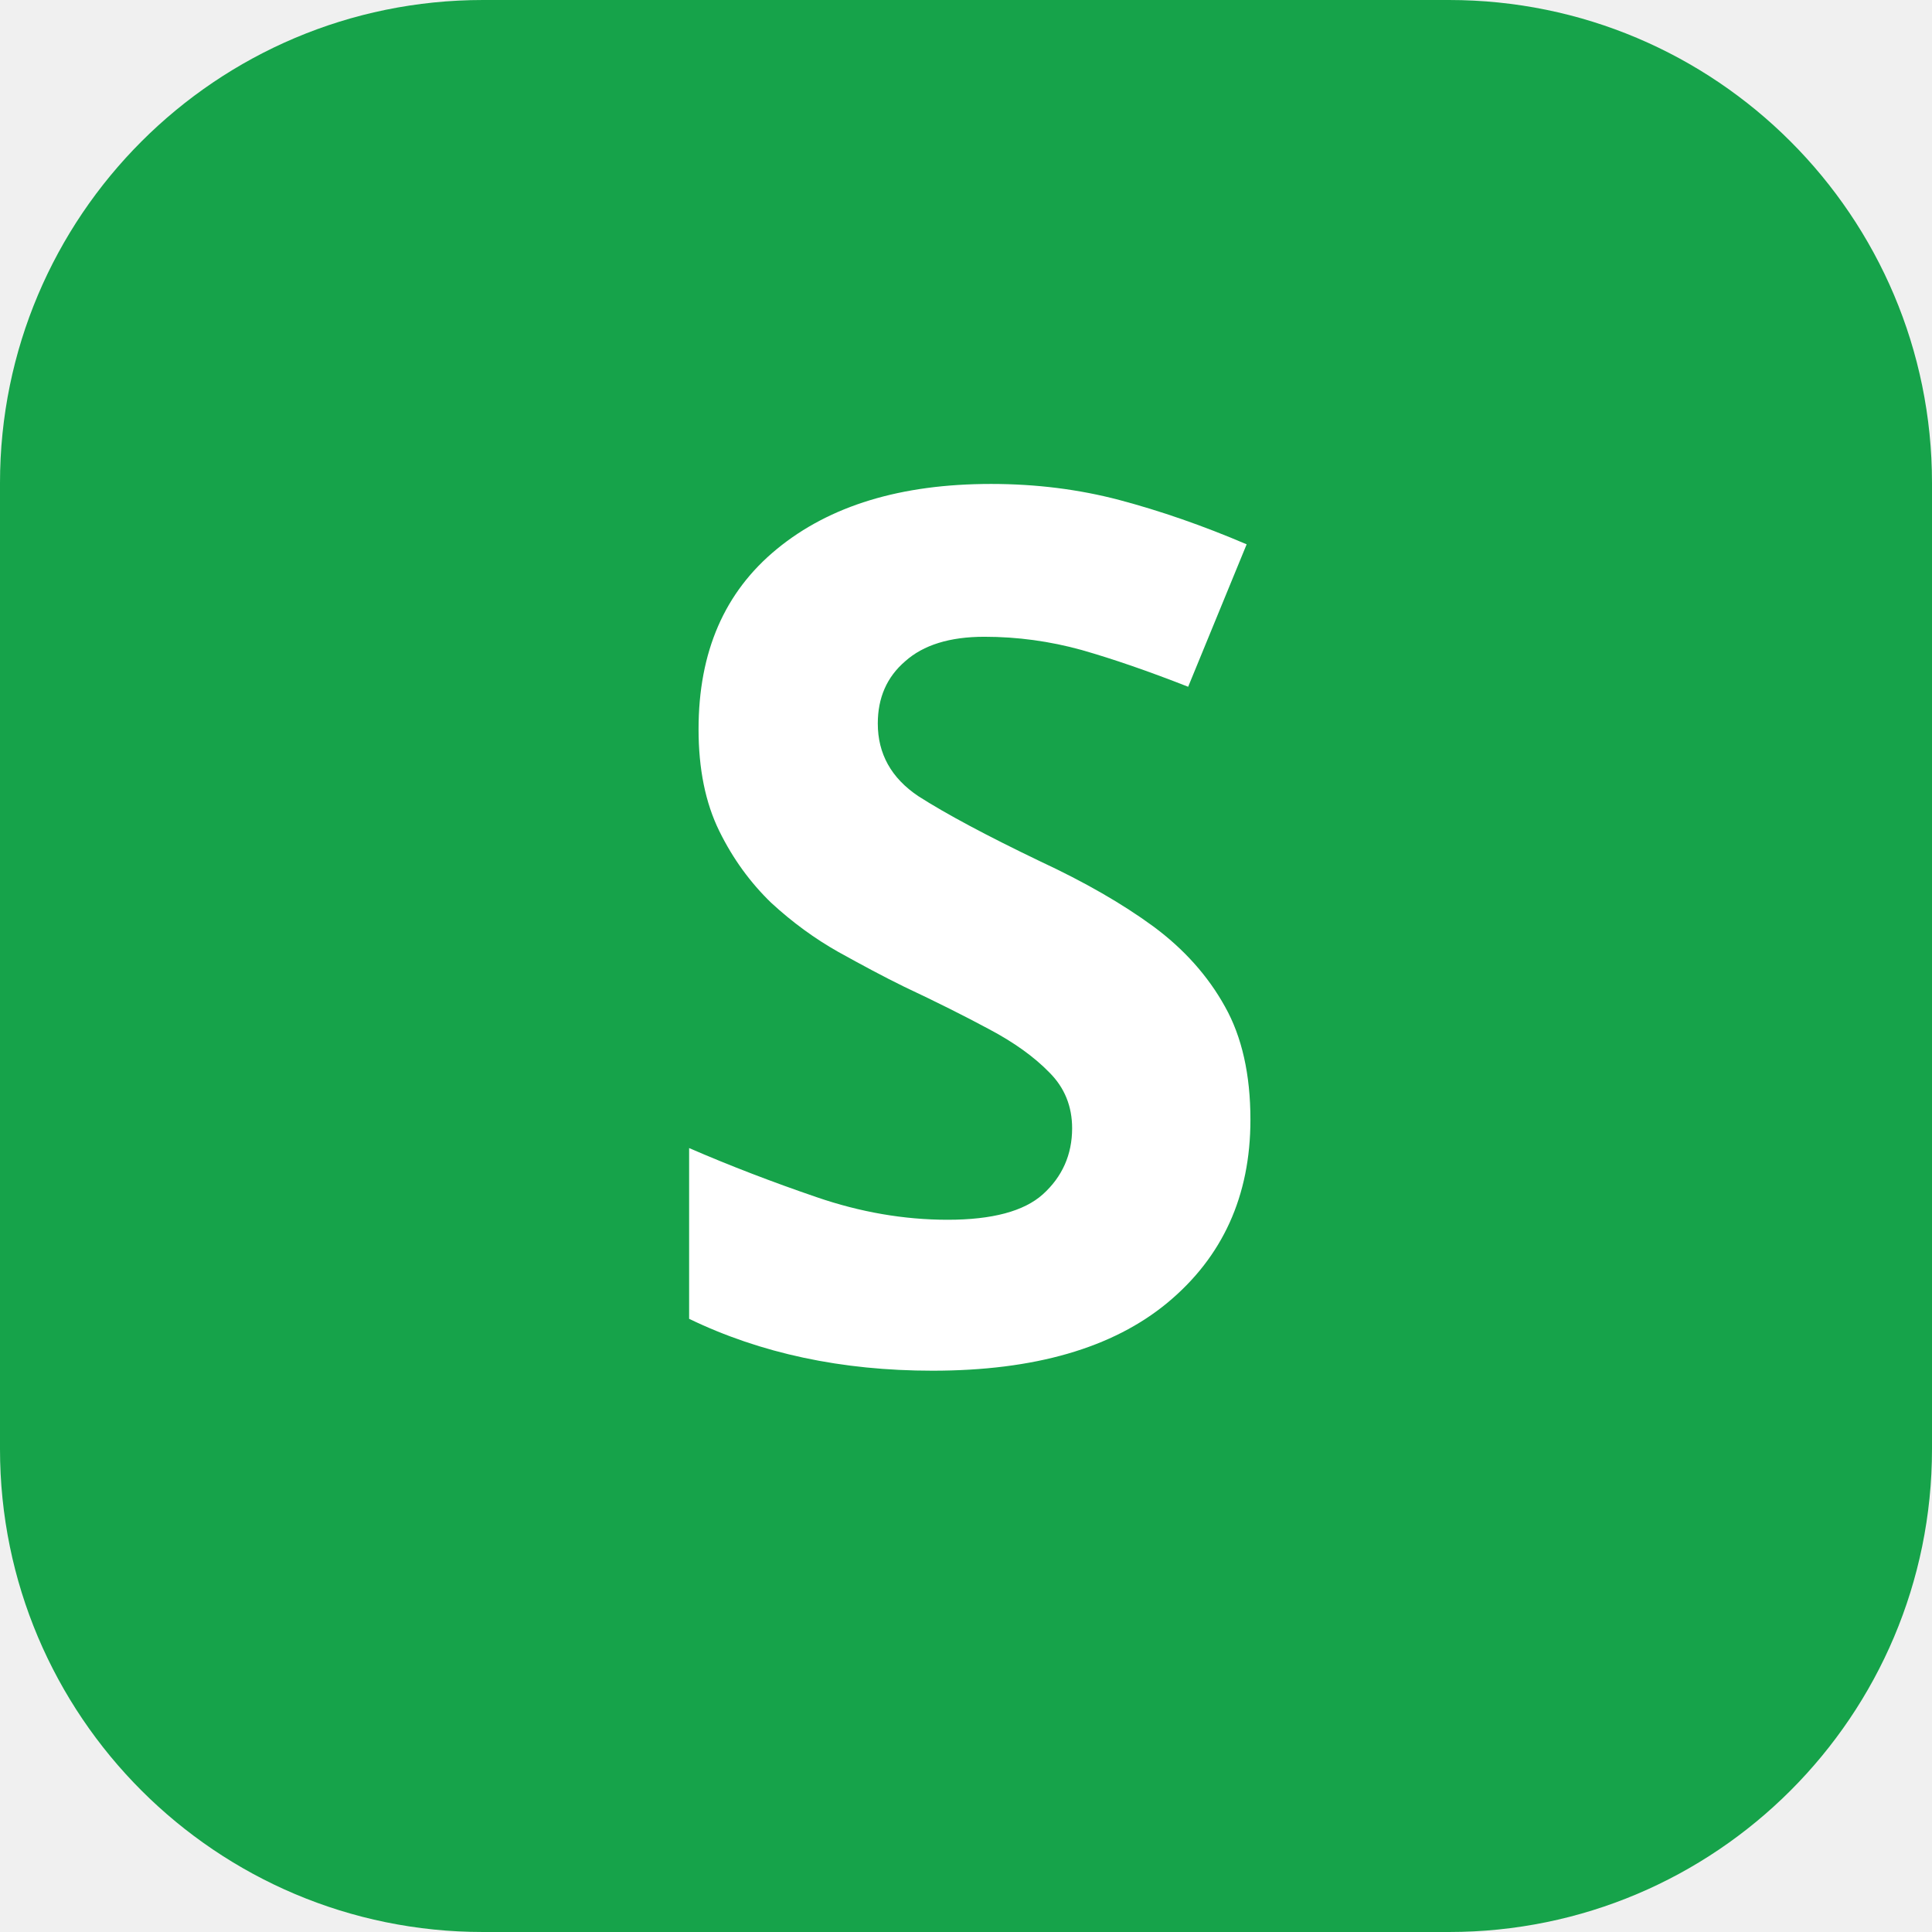
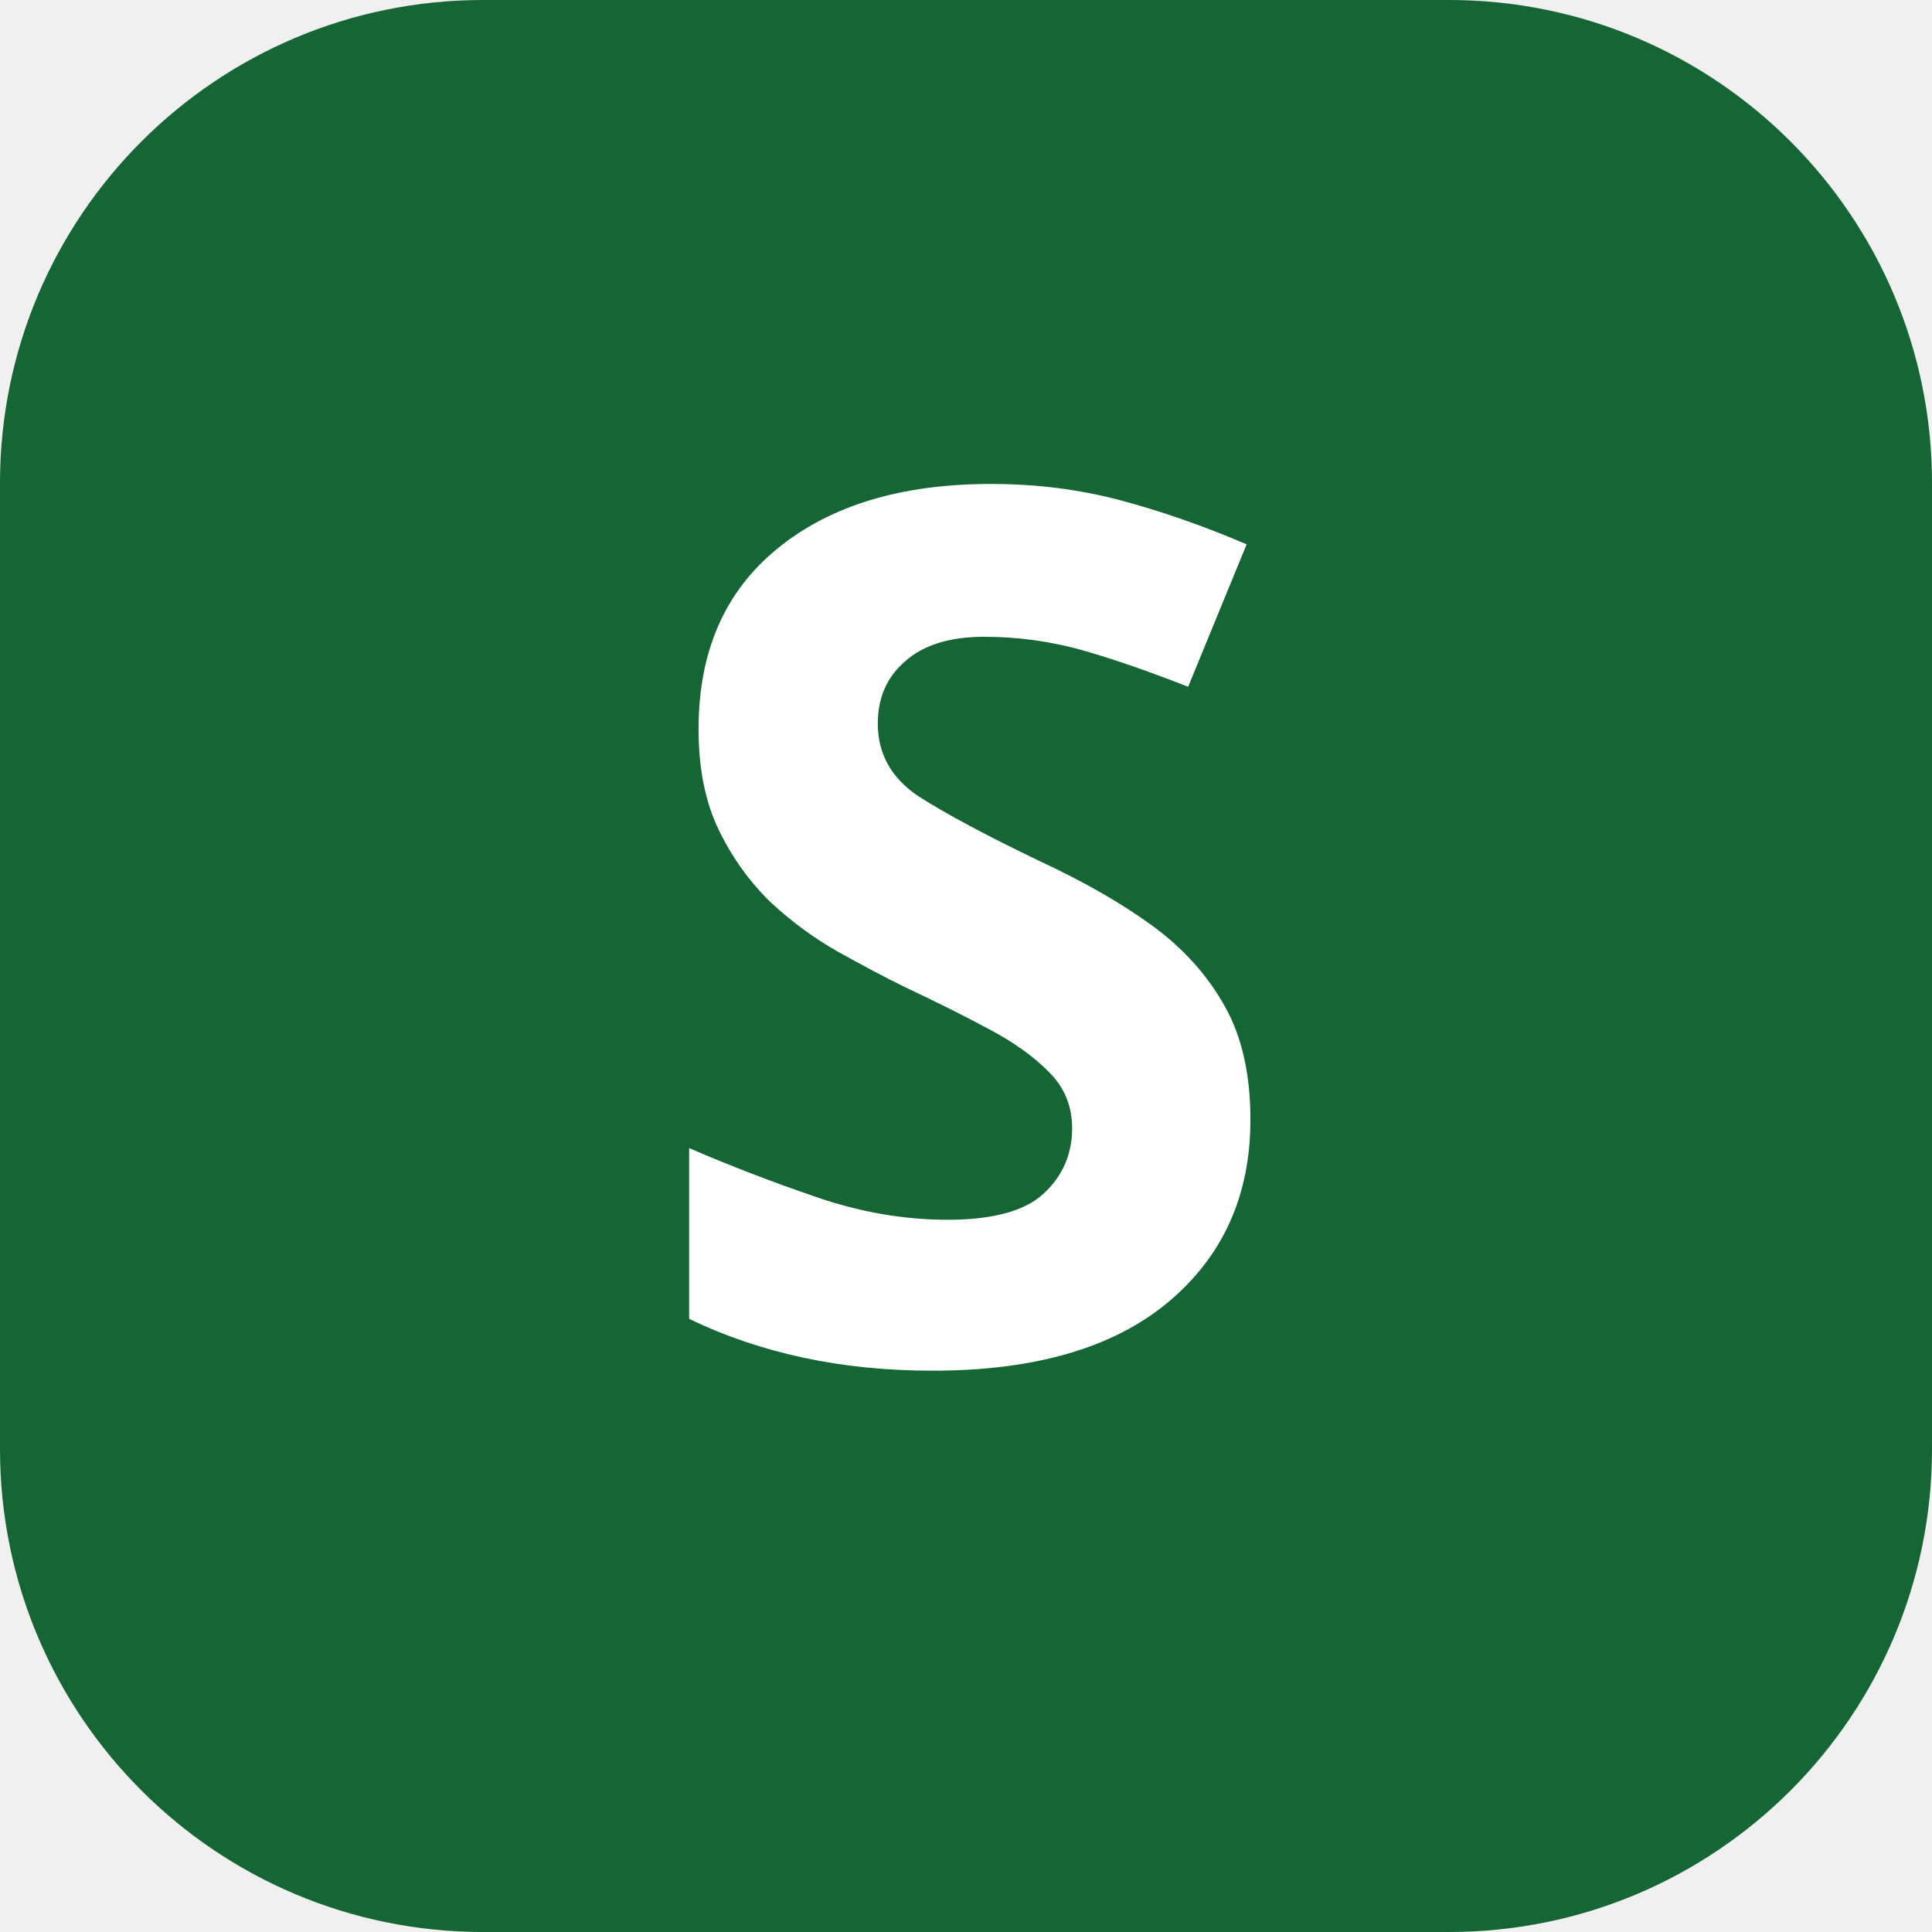
<svg xmlns="http://www.w3.org/2000/svg" viewBox="0 0 32 32">
-   <rect width="32" height="32" rx="8" fill="#16a34a" />
+   <rect width="32" height="32" rx="8" fill="#166534" />
  <text x="16" y="22.5" font-family="system-ui,sans-serif" font-size="20" font-weight="700" fill="#ffffff" text-anchor="middle">S</text>
</svg>
